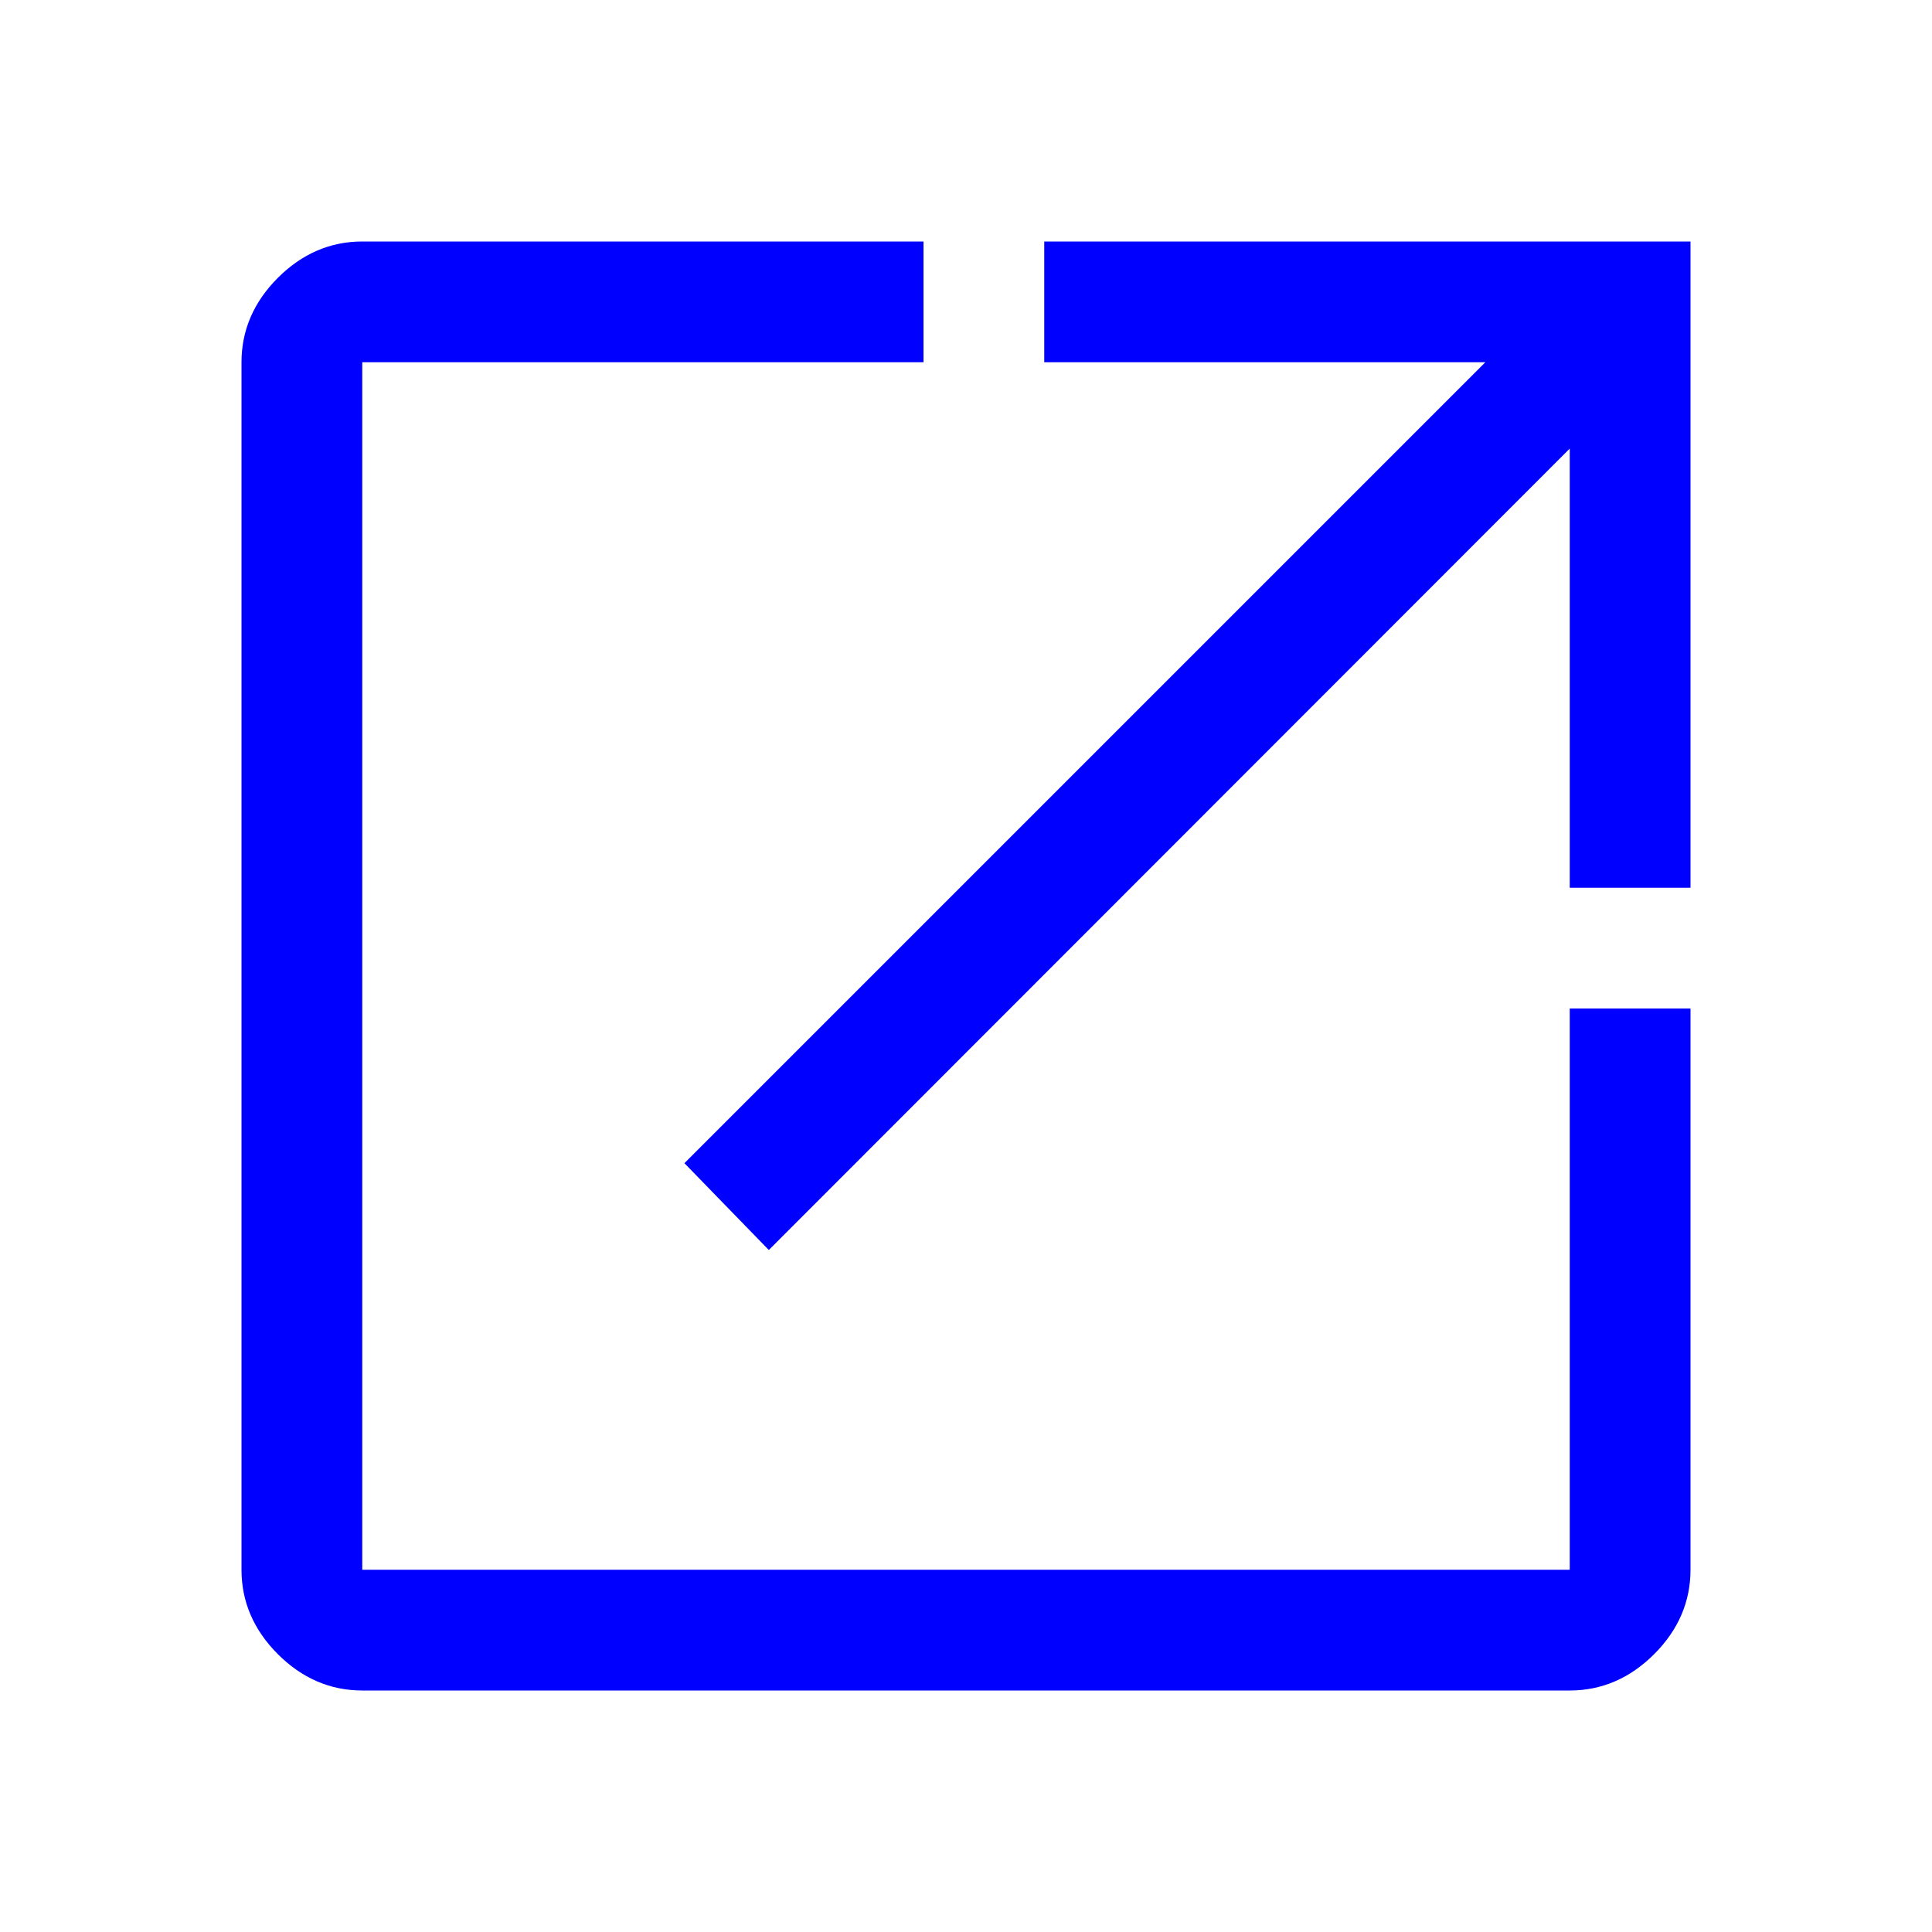
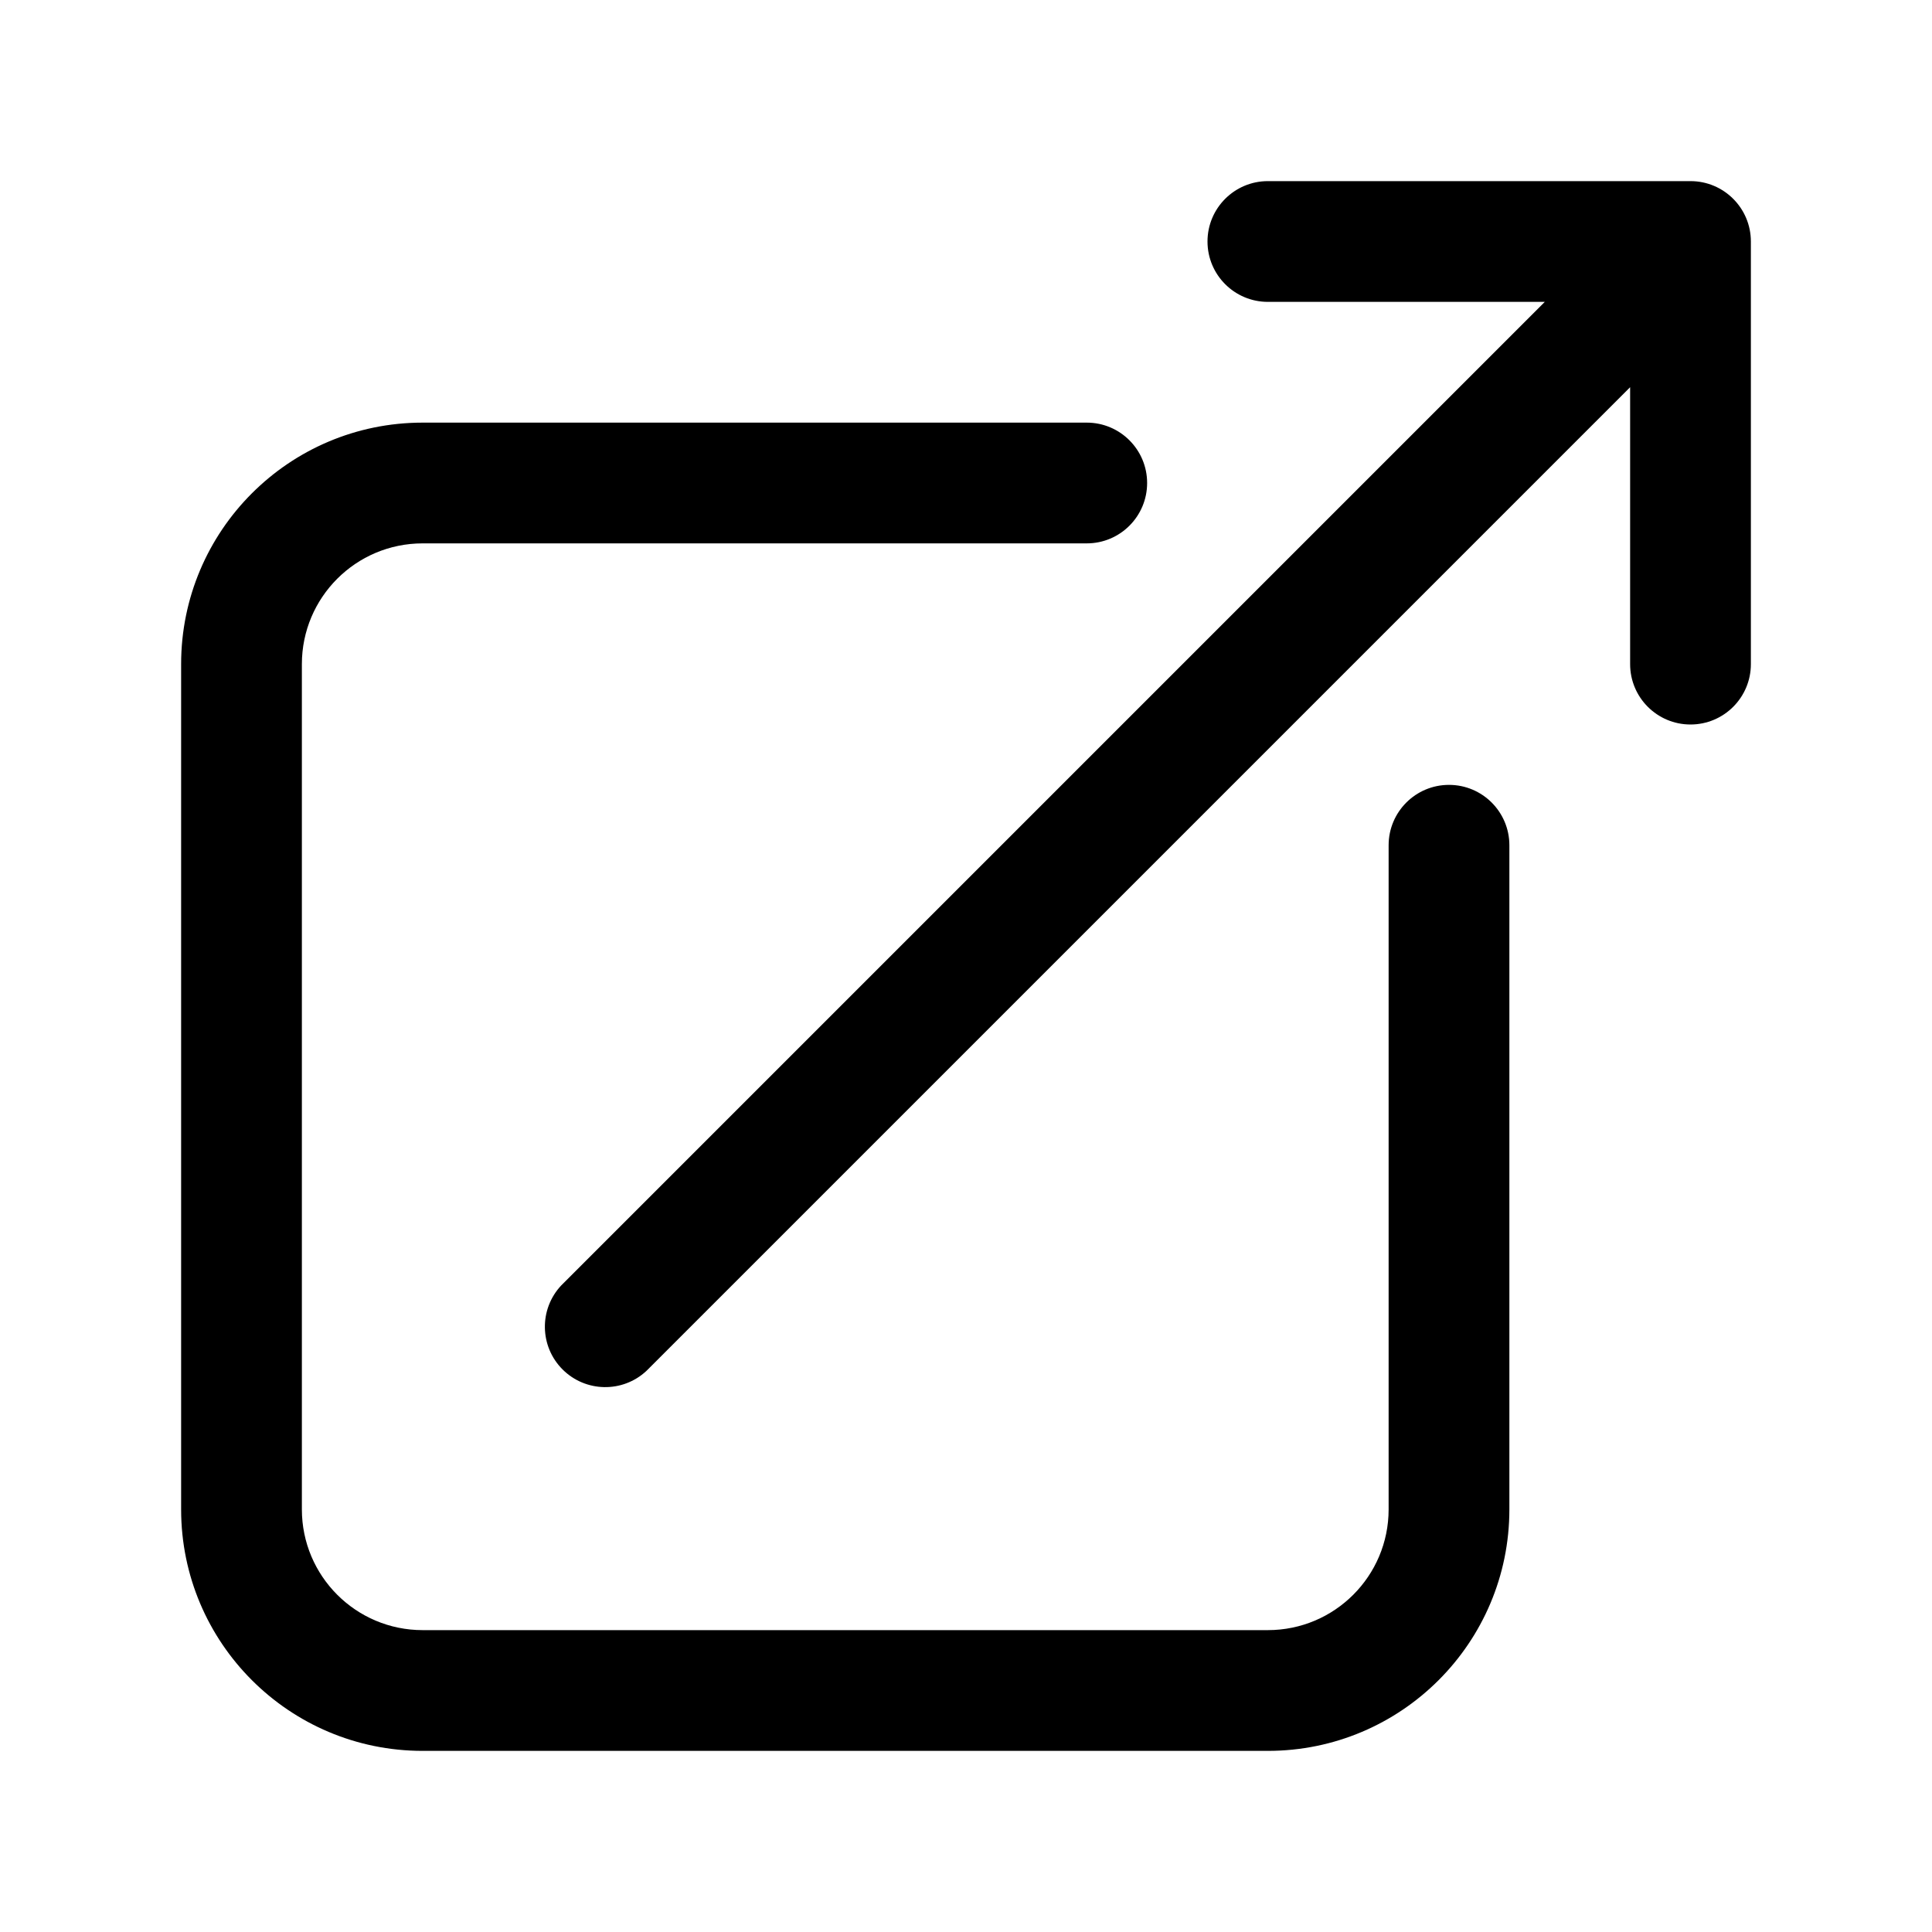
- <svg xmlns="http://www.w3.org/2000/svg" width="16px" height="16px" viewBox="0 0 16 16" version="1.1">
-   <g id="surface1">
-     <path style=" stroke:none;fill-rule:nonzero;fill:rgb(0%,0%,255%);fill-opacity:1;" d="M 3 14 C 2.734 14 2.5 13.898 2.301 13.699 C 2.102 13.5 2 13.266 2 13 L 2 3 C 2 2.734 2.102 2.5 2.301 2.301 C 2.5 2.102 2.734 2 3 2 L 7.648 2 L 7.648 3 L 3 3 L 3 13 L 13 13 L 13 8.352 L 14 8.352 L 14 13 C 14 13.266 13.898 13.5 13.699 13.699 C 13.5 13.898 13.266 14 13 14 Z M 6.367 10.352 L 5.668 9.633 L 12.301 3 L 8.648 3 L 8.648 2 L 14 2 L 14 7.352 L 13 7.352 L 13 3.715 Z M 6.367 10.352 " />
-   </g>
+ <svg xmlns="http://www.w3.org/2000/svg" viewBox="0 0 24 24" fill="currentColor">
+   <path fill-rule="evenodd" d="M15.75 2.25H21a.75.75 0 01.75.75v5.25a.75.75 0 01-1.5 0V4.81L8.03 17.03a.75.75 0 01-1.06-1.06L19.19 3.75h-3.44a.75.75 0 010-1.5zm-10.5 4.5a1.5 1.5 0 00-1.5 1.5v10.5a1.5 1.5 0 001.5 1.5h10.5a1.5 1.5 0 001.5-1.5V10.5a.75.75 0 011.5 0v8.25a3 3 0 01-3 3H5.25a3 3 0 01-3-3V8.25a3 3 0 013-3h8.25a.75.75 0 010 1.5H5.25z" clip-rule="evenodd" />
</svg>
